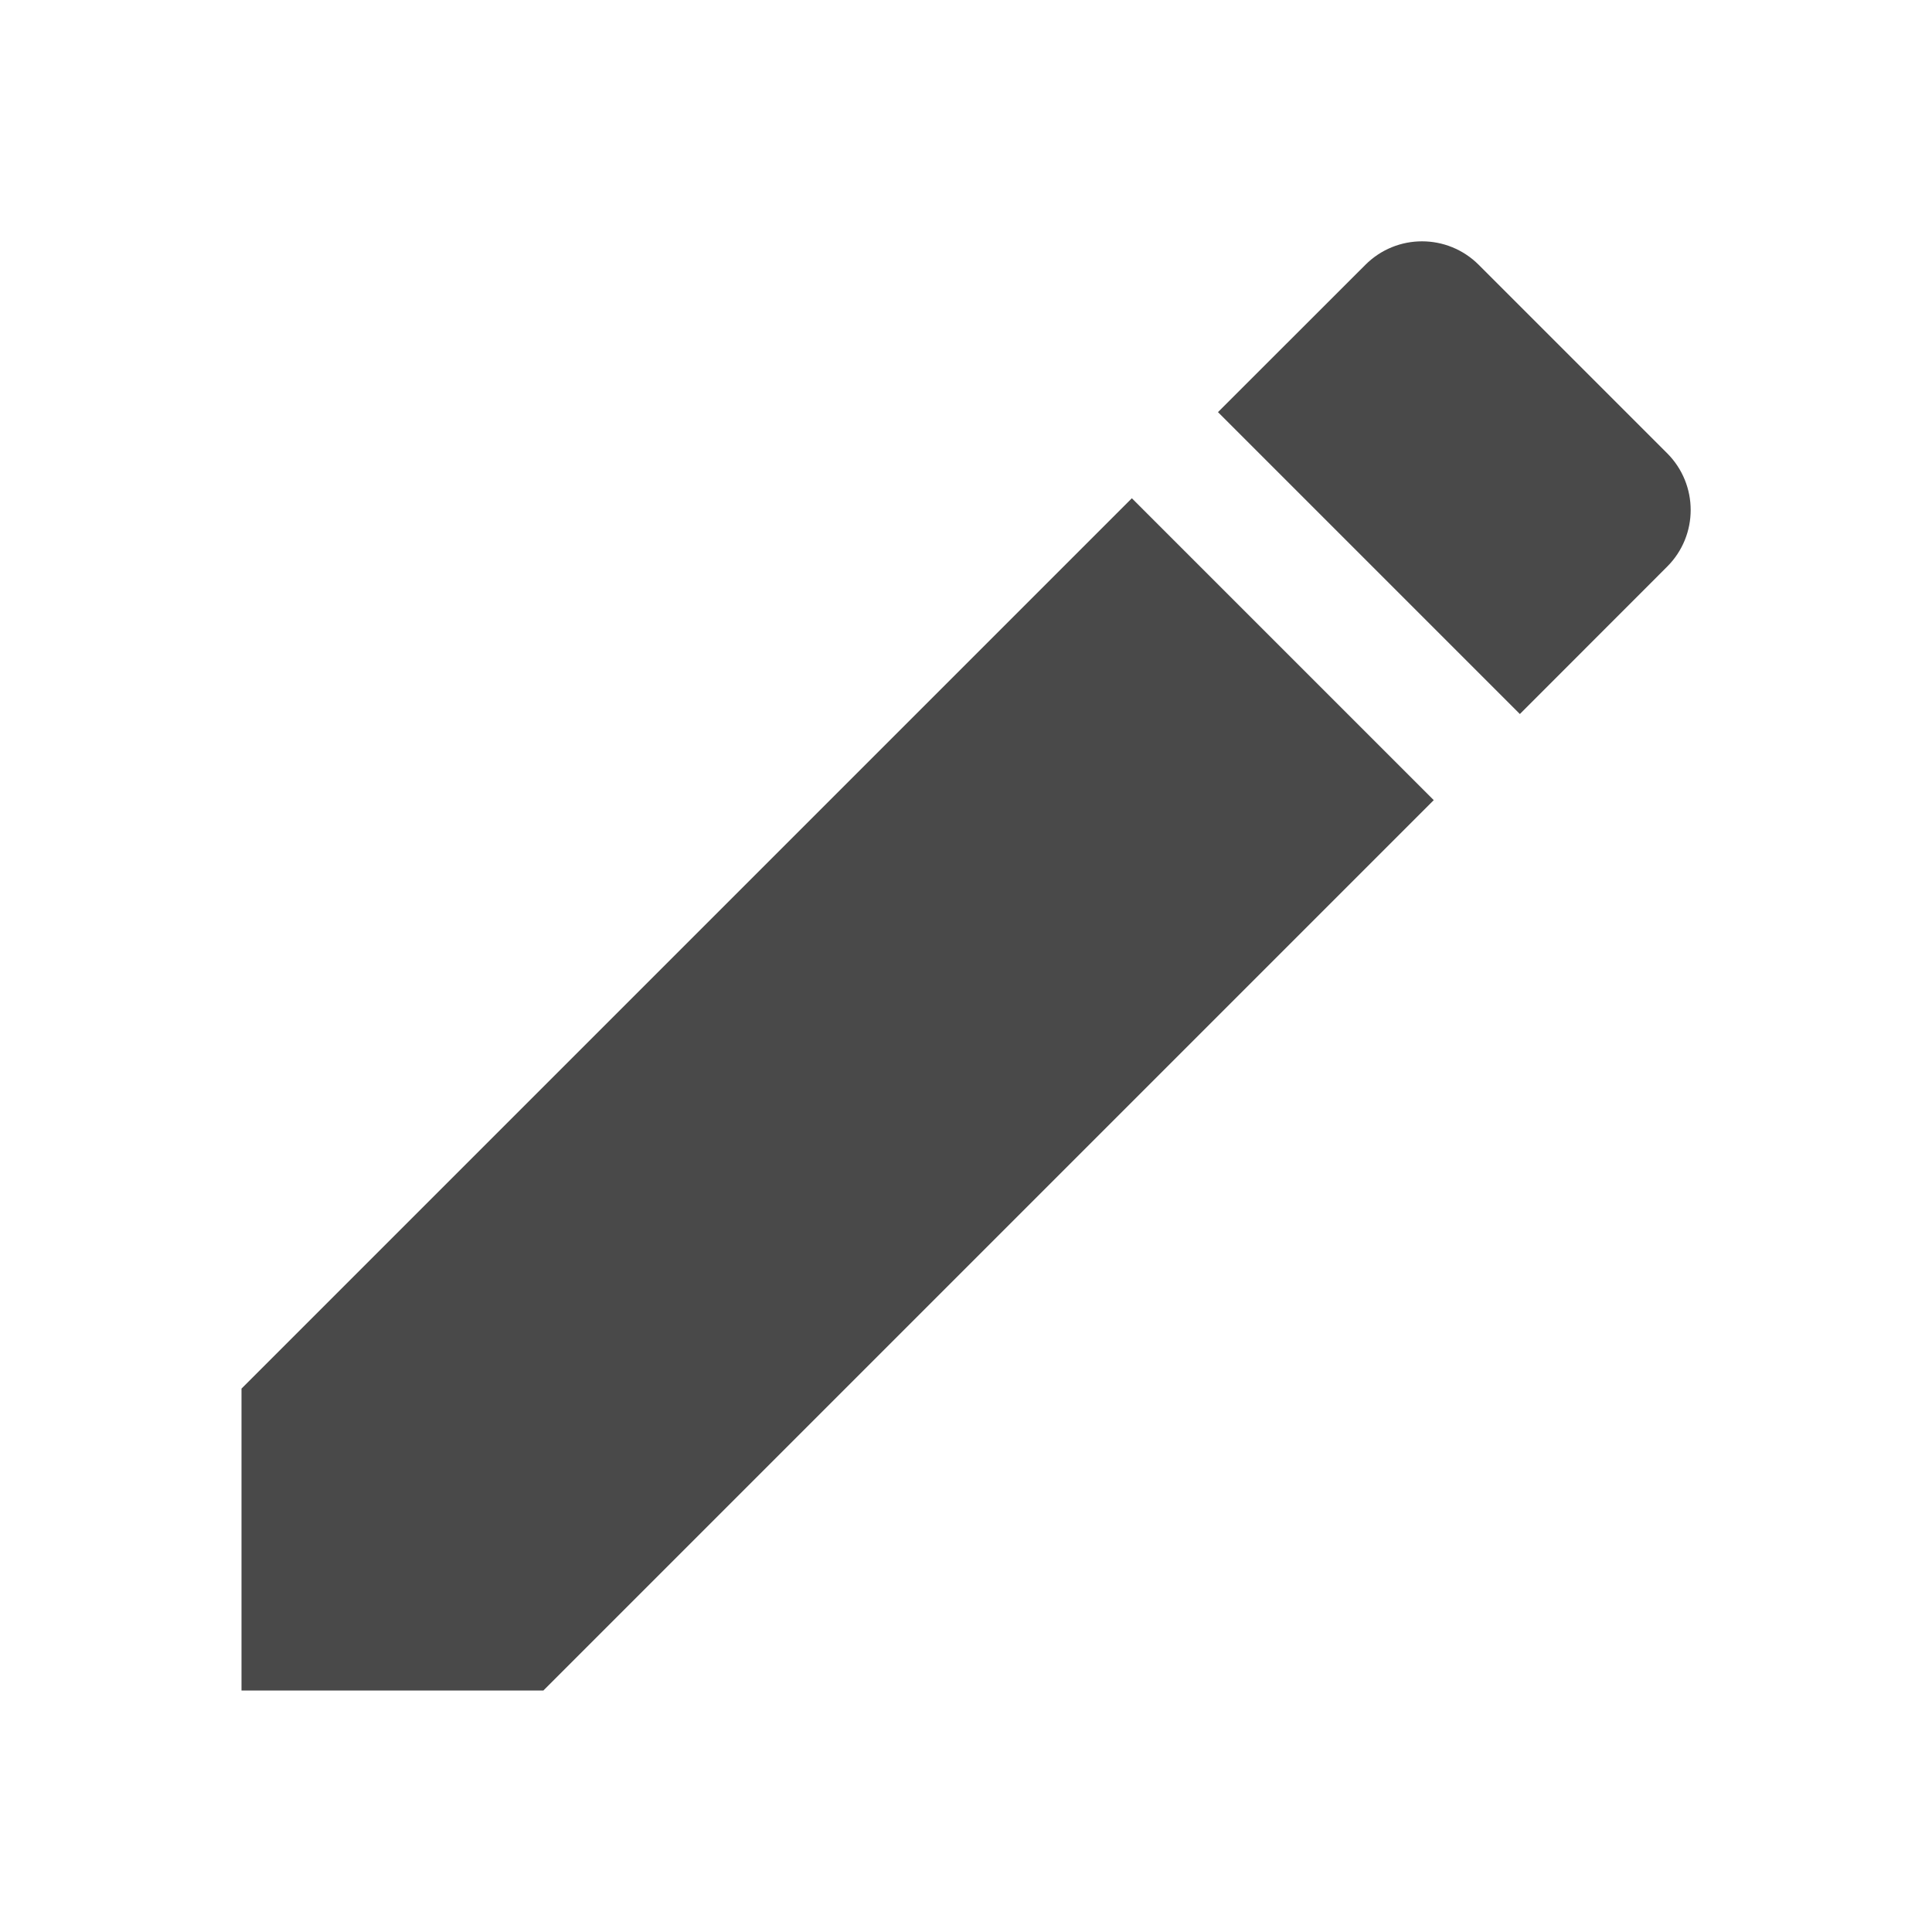
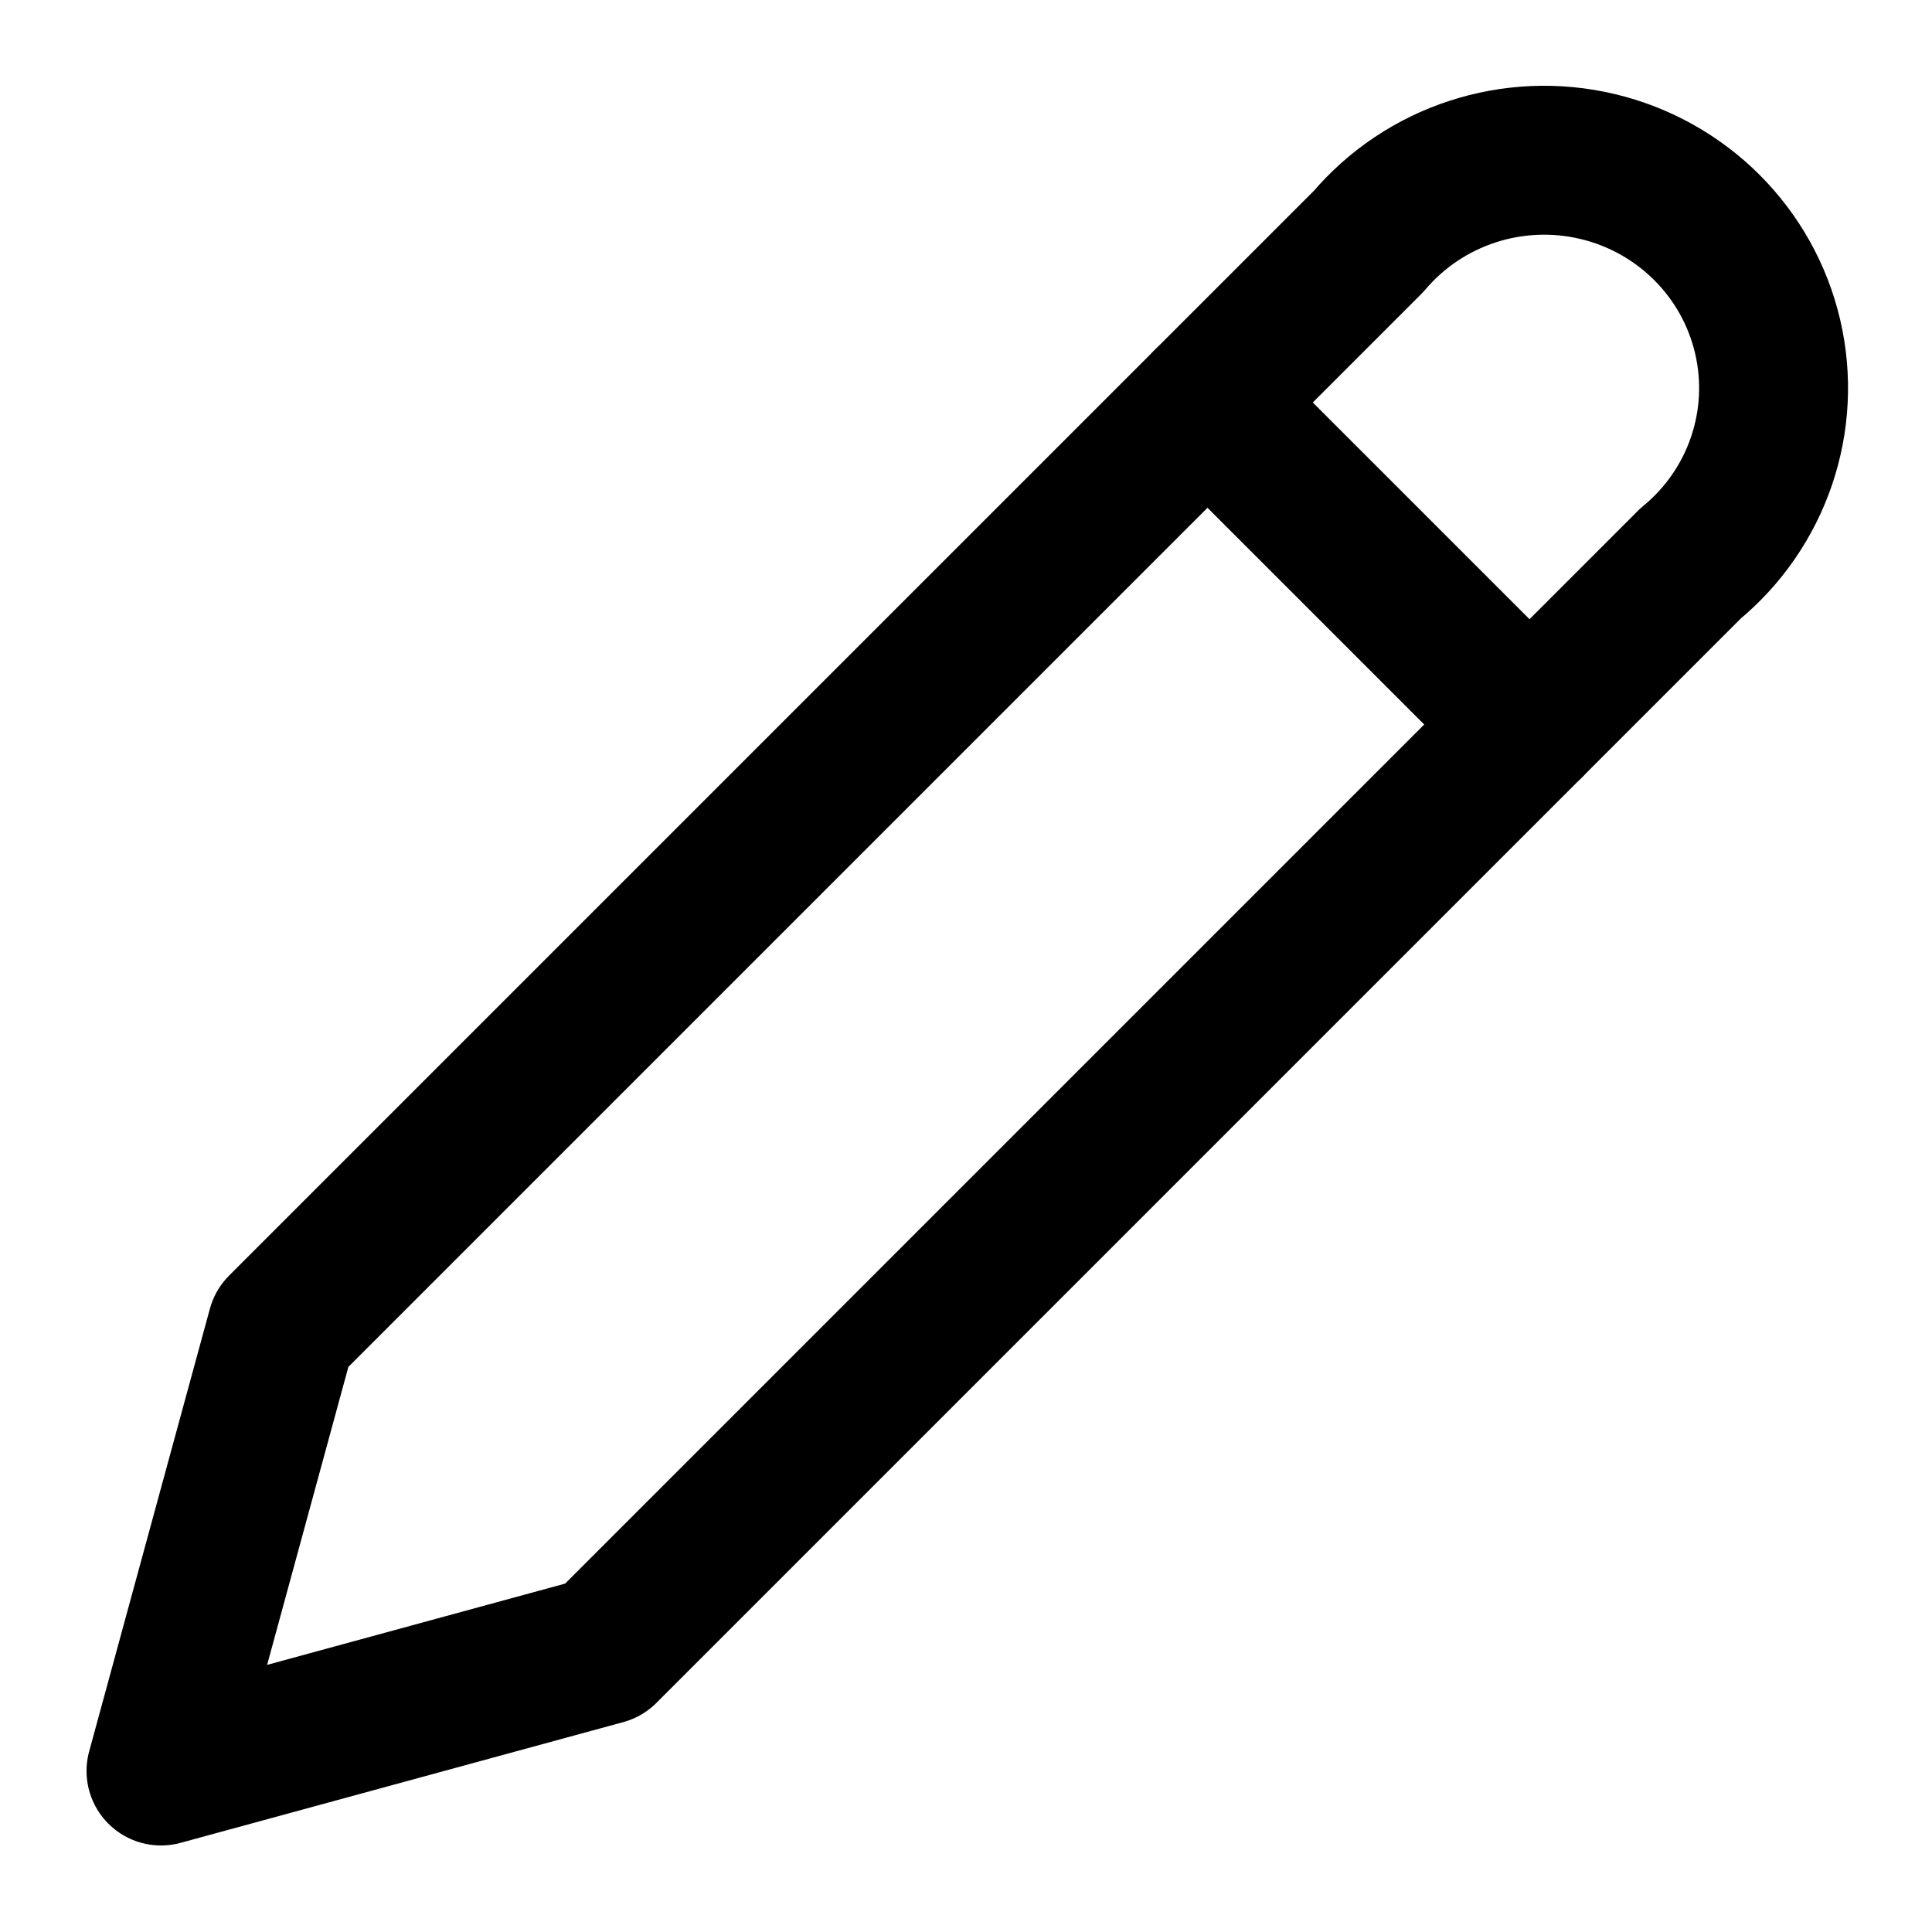
- <svg xmlns="http://www.w3.org/2000/svg" viewBox="0 0 19 19" fill="none">
-   <path d="M2.375 13.656V16.625H5.344L14.1 7.869L11.131 4.9L2.375 13.656ZM16.395 5.573C16.704 5.265 16.704 4.766 16.395 4.457L14.543 2.605C14.234 2.296 13.735 2.296 13.427 2.605L11.978 4.053L14.947 7.022L16.395 5.573Z" fill="#494949" />
+ <svg xmlns="http://www.w3.org/2000/svg" viewBox="0 0 24 24" fill="none" stroke="#000000" stroke-width="1.85" stroke-linecap="round" stroke-linejoin="round">
+   <path d="M17 3a2.85 2.83 0 1 1 4 4L7.5 20.5 2 22l1.5-5.5Z" />
+   <path d="m15 5 4 4" />
</svg>
